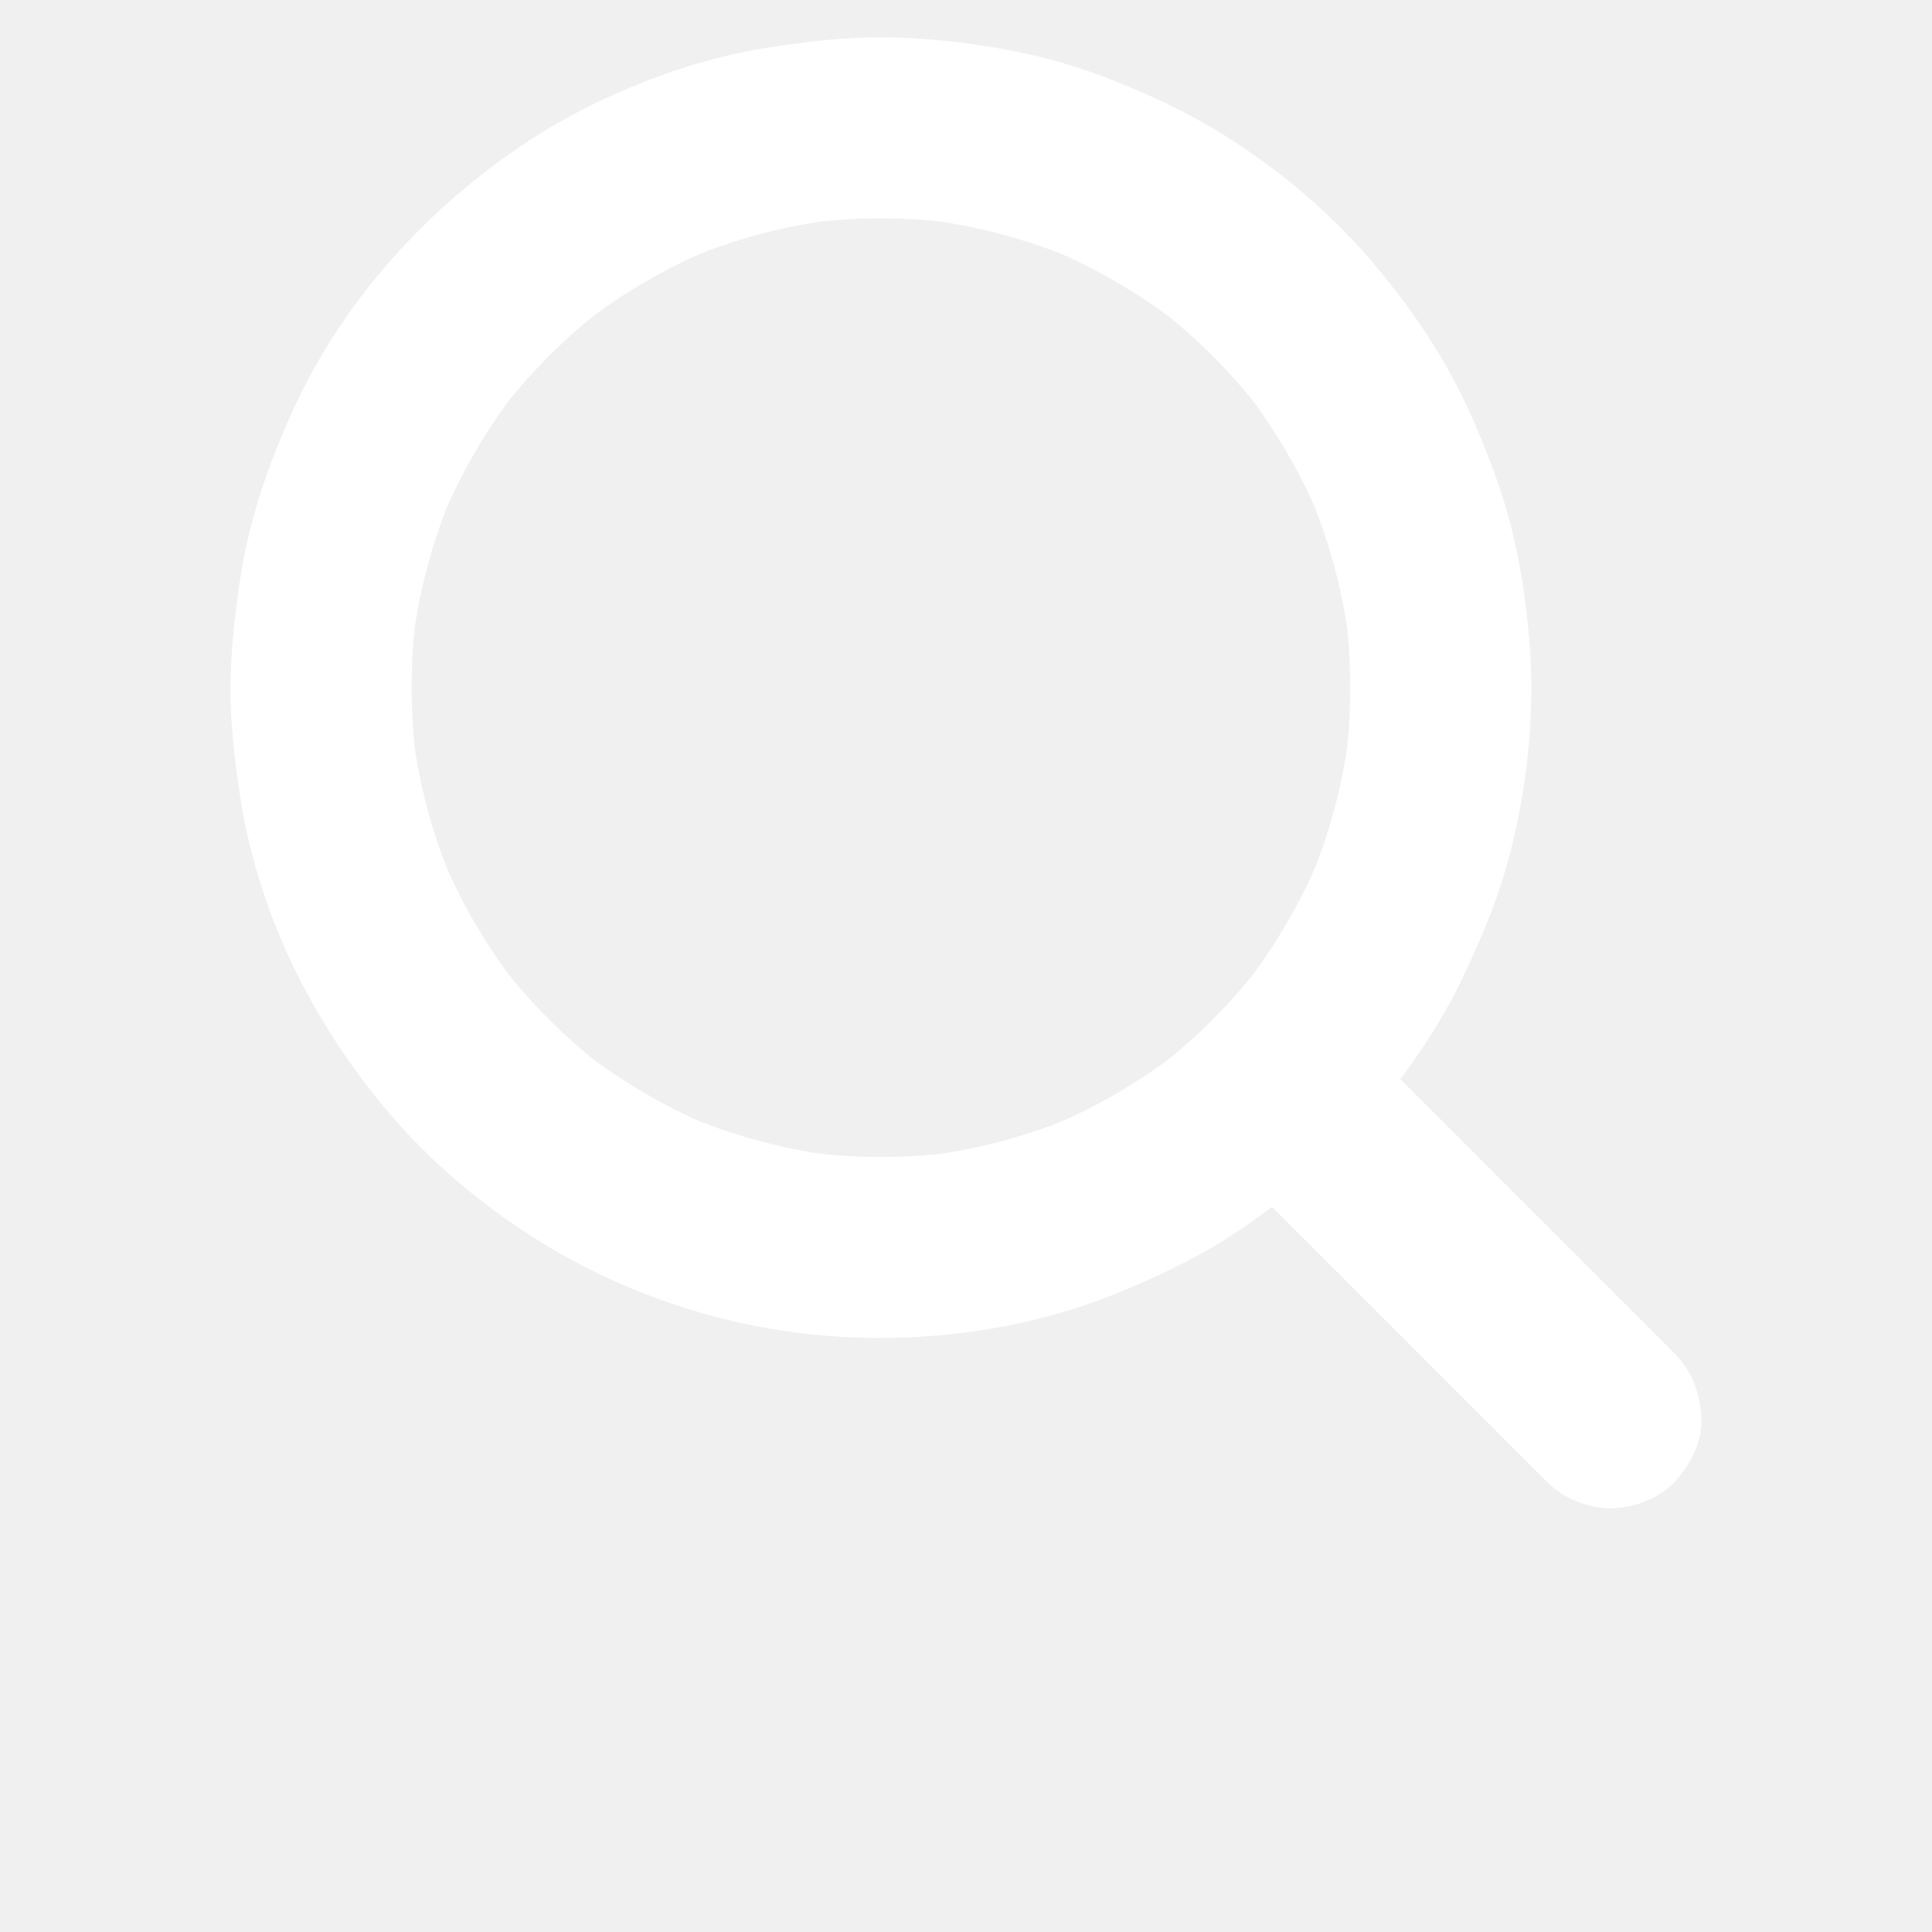
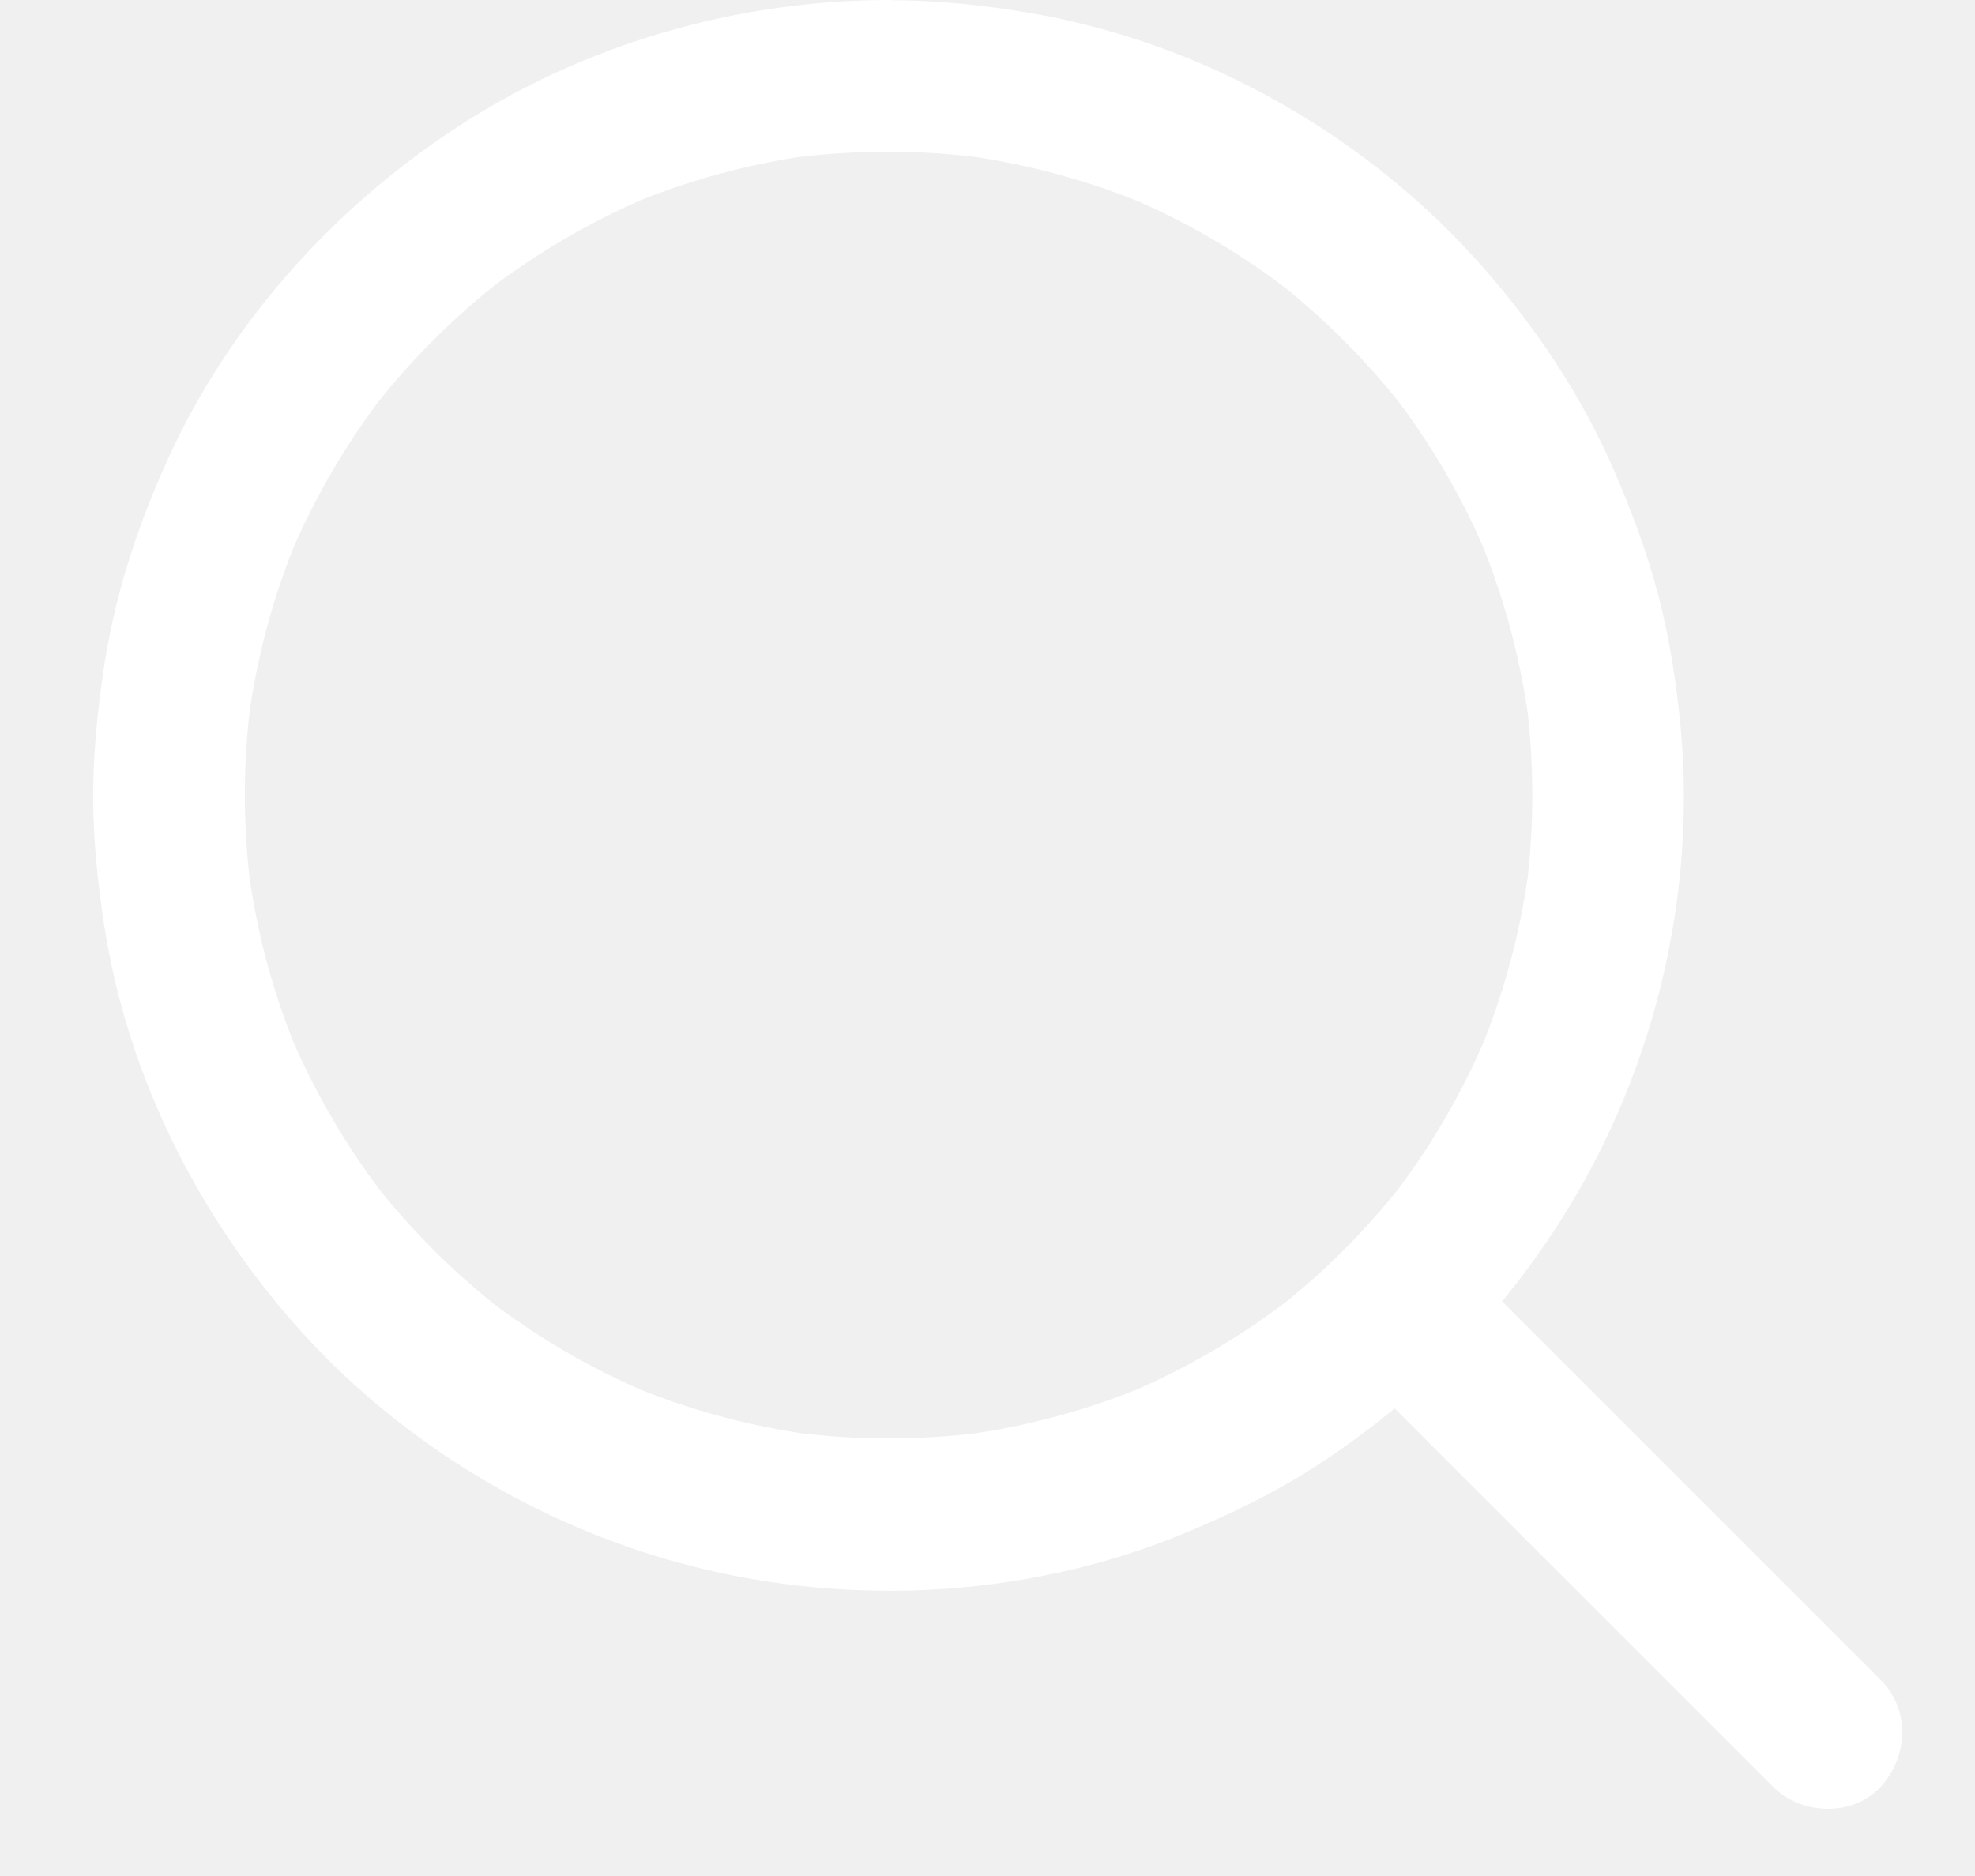
- <svg xmlns="http://www.w3.org/2000/svg" id="SvgjsSvg1067" width="288" height="288" version="1.1">
-   <g id="SvgjsG1069">
-     <svg width="288" height="288" enable-background="new 0 0 1024 1024" viewBox="0 0 1024 1280">
-       <path fill="#fff" d="M455.6,144.7c16.5,0,33,1.1,49.4,3.3c-5.3-0.7-10.6-1.4-16-2.1c32.4,4.4,64,12.9,94.1,25.5 c-4.8-2-9.6-4-14.3-6c29.7,12.6,57.6,28.9,83.2,48.5c-4-3.1-8.1-6.3-12.1-9.4c25.1,19.5,47.7,42.1,67.2,67.3 c-3.1-4-6.3-8.1-9.4-12.1c19.5,25.4,35.7,53.2,48.2,82.7c-2-4.8-4-9.6-6-14.3c12.4,29.8,21,61,25.4,93c-0.7-5.3-1.4-10.6-2.1-16 c4.5,33.5,4.5,67.5,0,101.1c0.7-5.3,1.4-10.6,2.1-16c-4.4,32-12.9,63.2-25.4,93c2-4.8,4-9.6,6-14.3 c-12.5,29.5-28.7,57.3-48.2,82.7c3.1-4,6.3-8.1,9.4-12.1c-19.5,25.2-42,47.8-67.2,67.3c4-3.1,8.1-6.3,12.1-9.4 c-25.5,19.7-53.5,36-83.2,48.5c4.8-2,9.6-4,14.3-6c-30.1,12.6-61.7,21.1-94.1,25.5c5.3-0.7,10.6-1.4,16-2.1 c-33,4.3-66.4,4.3-99.4-0.1c5.3,0.7,10.6,1.4,16,2.1c-32.6-4.4-64.4-13.2-94.7-25.9c4.8,2,9.6,4,14.3,6 c-29.1-12.4-56.6-28.5-81.7-47.8c4,3.1,8.1,6.3,12.1,9.4c-25.2-19.5-47.9-42.2-67.4-67.4c3.1,4,6.3,8.1,9.4,12.1 c-19.3-25.1-35.4-52.6-47.8-81.7c2,4.8,4,9.6,6,14.3c-12.8-30.3-21.5-62.1-25.9-94.7c0.7,5.3,1.4,10.6,2.1,16 c-4.4-33.2-4.4-66.8,0-100c-0.7,5.3-1.4,10.6-2.1,16c4.4-32.6,13.2-64.4,25.9-94.7c-2,4.8-4,9.6-6,14.3 c12.4-29.1,28.5-56.6,47.8-81.7c-3.1,4-6.3,8.1-9.4,12.1c19.5-25.2,42.2-47.9,67.4-67.4c-4,3.1-8.1,6.3-12.1,9.4 c25.1-19.3,52.6-35.4,81.7-47.8c-4.8,2-9.6,4-14.3,6c30.3-12.8,62.1-21.5,94.7-25.9c-5.3,0.7-10.6,1.4-16,2.1 C422.2,145.8,438.9,144.7,455.6,144.7c15.4,0,31.5-6.7,42.4-17.6c10.4-10.4,18.2-27.5,17.6-42.4c-0.7-15.5-5.8-31.6-17.6-42.4 c-11.7-10.8-26.2-17.6-42.4-17.6c-23.8,0-47.2,2.7-70.7,6.2c-18.1,2.7-36,6.7-53.5,12c-38.1,11.6-75.5,28.5-108.9,50.3 c-66.5,43.5-122.7,105.1-156,177.7c-17.1,37.3-30.3,75.9-36,116.7c-3.3,23.6-5.9,47-5.8,70.8c0.2,23.5,2.9,46.7,6.5,69.9 c12.3,80,50.7,154.9,104,215.3c26.1,29.6,57.3,55.3,90.6,76.5c34,21.7,72,38.5,110.7,49.7c40.1,11.6,82.8,17.2,124.5,16.6 c50.9-0.7,102.9-10.1,150.2-29.3c24.8-10.1,49-21.2,71.8-35.5c20.2-12.7,39.4-27.3,57.5-42.9c32.5-28.1,60.6-62.2,83.1-98.8 c12.9-20.9,22.9-42.9,32.3-65.5c7.7-18.4,13.9-37.5,18.5-56.9c10.5-44.1,14.7-90.6,10.6-135.8c-2.2-24.8-5.9-49.7-12.1-73.8 c-6.2-24.2-15.2-47.2-25.1-70.1c-17.3-39.8-42-76-70.5-108.7c-28.4-32.5-63-60.7-99.9-83c-23.2-14-48-25.2-73.3-34.9 c-21.3-8.2-43.4-14.3-65.9-18.4c-27.2-4.9-54.9-8-82.6-8.1c-15.4,0-31.6,6.7-42.4,17.6c-10.4,10.4-18.2,27.5-17.6,42.4 c0.7,15.5,5.8,31.6,17.6,42.4C424.9,137.9,439.3,144.7,455.6,144.7z" class="color000 svgShape" />
-       <path fill="#fff" d="M675.4,760.3c25.1,25.1,50.2,50.2,75.2,75.2c39.7,39.7,79.3,79.3,119,119c9.1,9.1,18.2,18.2,27.2,27.2 c10.9,10.9,27,17.6,42.4,17.6c14.7,0,32.3-6.5,42.4-17.6c10.5-11.4,18.3-26.4,17.6-42.4c-0.7-15.9-6.1-30.9-17.6-42.4 c-25.1-25.1-50.2-50.2-75.2-75.2c-39.7-39.7-79.3-79.3-119-119c-9.1-9.1-18.2-18.2-27.2-27.2c-10.9-10.9-27-17.6-42.4-17.6 c-14.7,0-32.3,6.5-42.4,17.6c-10.5,11.4-18.3,26.4-17.6,42.4C658.6,733.8,663.9,748.8,675.4,760.3L675.4,760.3z" class="color000 svgShape" />
-     </svg>
-   </g>
+ <svg xmlns="http://www.w3.org/2000/svg" width="20" height="19" viewBox="0 0 20 19" fill="none">
+   <path d="M8.998 1.536C9.328 1.536 9.658 1.559 9.986 1.603C9.919 1.593 9.85 1.584 9.783 1.576C10.418 1.664 11.038 1.833 11.63 2.081C11.568 2.056 11.507 2.029 11.445 2.004C12.025 2.25 12.568 2.569 13.067 2.954C13.016 2.914 12.964 2.874 12.912 2.833C13.399 3.214 13.839 3.651 14.219 4.139C14.179 4.087 14.139 4.035 14.098 3.983C14.484 4.482 14.805 5.03 15.05 5.611C15.025 5.55 14.999 5.488 14.974 5.427C15.223 6.024 15.394 6.65 15.48 7.289C15.471 7.222 15.461 7.153 15.454 7.086C15.538 7.727 15.538 8.377 15.454 9.021C15.463 8.953 15.473 8.884 15.48 8.817C15.394 9.458 15.223 10.084 14.974 10.679C14.999 10.618 15.025 10.556 15.05 10.495C14.803 11.076 14.484 11.624 14.098 12.123C14.139 12.071 14.179 12.019 14.219 11.967C13.839 12.455 13.402 12.894 12.912 13.273C12.964 13.232 13.016 13.192 13.067 13.152C12.568 13.536 12.025 13.854 11.445 14.102C11.507 14.077 11.568 14.05 11.63 14.025C11.038 14.273 10.418 14.444 9.783 14.53C9.85 14.52 9.919 14.511 9.986 14.503C9.332 14.589 8.668 14.591 8.011 14.503C8.078 14.513 8.147 14.522 8.214 14.53C7.581 14.444 6.961 14.275 6.372 14.027C6.433 14.052 6.494 14.079 6.556 14.104C5.98 13.86 5.439 13.543 4.941 13.161C4.993 13.202 5.045 13.242 5.097 13.282C4.6 12.896 4.152 12.449 3.767 11.952C3.807 12.004 3.847 12.056 3.888 12.107C3.507 11.612 3.191 11.069 2.945 10.493C2.97 10.554 2.997 10.616 3.022 10.677C2.774 10.088 2.605 9.468 2.519 8.834C2.528 8.902 2.538 8.971 2.546 9.038C2.457 8.383 2.457 7.719 2.546 7.064C2.536 7.132 2.527 7.201 2.519 7.268C2.605 6.634 2.774 6.014 3.022 5.425C2.997 5.486 2.97 5.548 2.945 5.609C3.189 5.033 3.506 4.492 3.888 3.995C3.847 4.047 3.807 4.098 3.767 4.15C4.152 3.653 4.6 3.206 5.097 2.82C5.045 2.86 4.993 2.901 4.941 2.941C5.437 2.561 5.98 2.244 6.556 1.998C6.494 2.023 6.433 2.05 6.372 2.075C6.961 1.828 7.581 1.659 8.214 1.572C8.147 1.582 8.078 1.591 8.011 1.599C8.337 1.559 8.668 1.536 8.998 1.536C9.399 1.536 9.785 1.183 9.766 0.768C9.746 0.353 9.428 0 8.998 0C7.456 0.002 5.909 0.447 4.617 1.296C3.367 2.115 2.329 3.275 1.705 4.638C1.384 5.341 1.148 6.072 1.041 6.838C0.981 7.26 0.941 7.683 0.943 8.109C0.947 8.533 0.991 8.955 1.056 9.376C1.288 10.881 1.995 12.294 3.001 13.43C3.995 14.551 5.323 15.379 6.761 15.795C8.454 16.287 10.345 16.208 11.977 15.536C12.426 15.35 12.864 15.142 13.275 14.881C13.641 14.649 13.991 14.384 14.317 14.1C14.928 13.568 15.457 12.931 15.88 12.24C16.761 10.8 17.175 9.059 17.02 7.377C16.978 6.926 16.909 6.477 16.795 6.037C16.684 5.607 16.529 5.195 16.354 4.786C16.029 4.031 15.571 3.34 15.031 2.722C13.877 1.401 12.248 0.463 10.522 0.148C10.019 0.056 9.508 0.002 8.998 0.002C8.597 0.002 8.211 0.355 8.23 0.77C8.247 1.184 8.566 1.536 8.998 1.536Z" fill="white" />
+   <path d="M13.607 13.748C14.098 14.24 14.59 14.731 15.081 15.223C15.861 16.002 16.642 16.784 17.421 17.563C17.6 17.741 17.778 17.92 17.957 18.099C18.241 18.383 18.763 18.404 19.043 18.099C19.326 17.791 19.347 17.315 19.043 17.012C18.552 16.52 18.061 16.029 17.569 15.538C16.79 14.758 16.008 13.977 15.229 13.198C15.05 13.019 14.872 12.841 14.693 12.662C14.409 12.378 13.887 12.357 13.607 12.662C13.325 12.969 13.303 13.445 13.607 13.748Z" fill="white" />
</svg>
